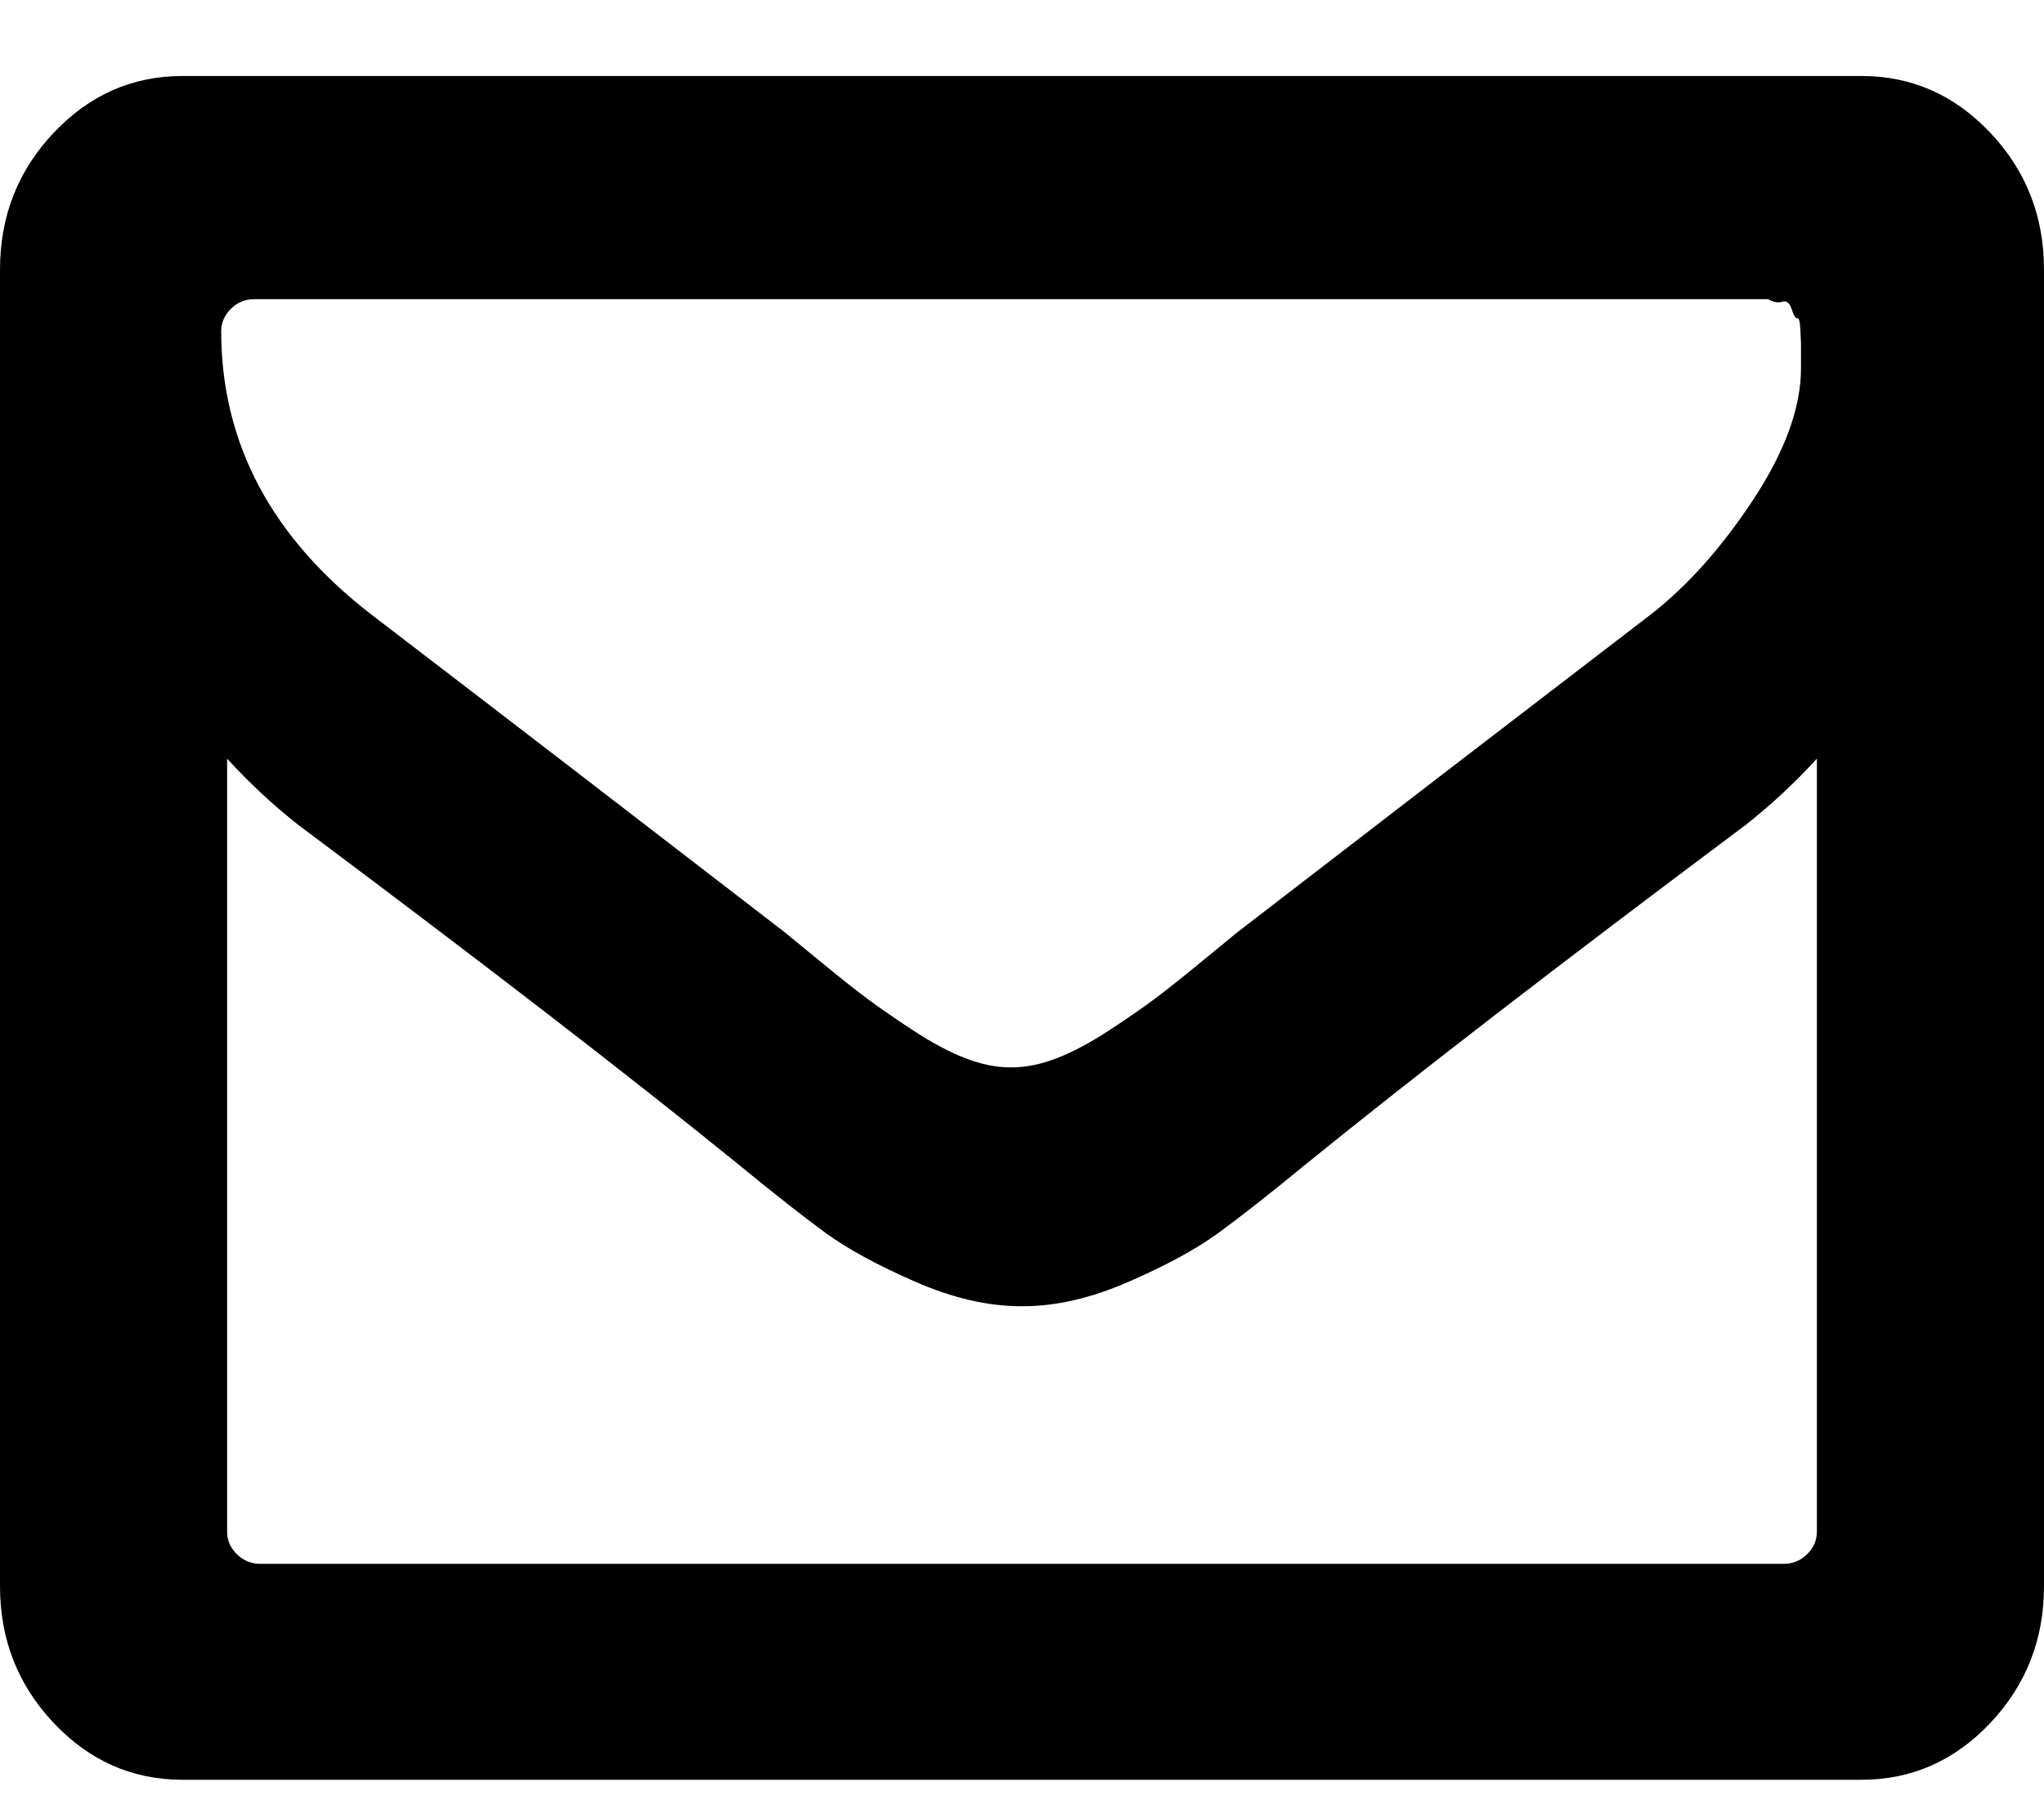
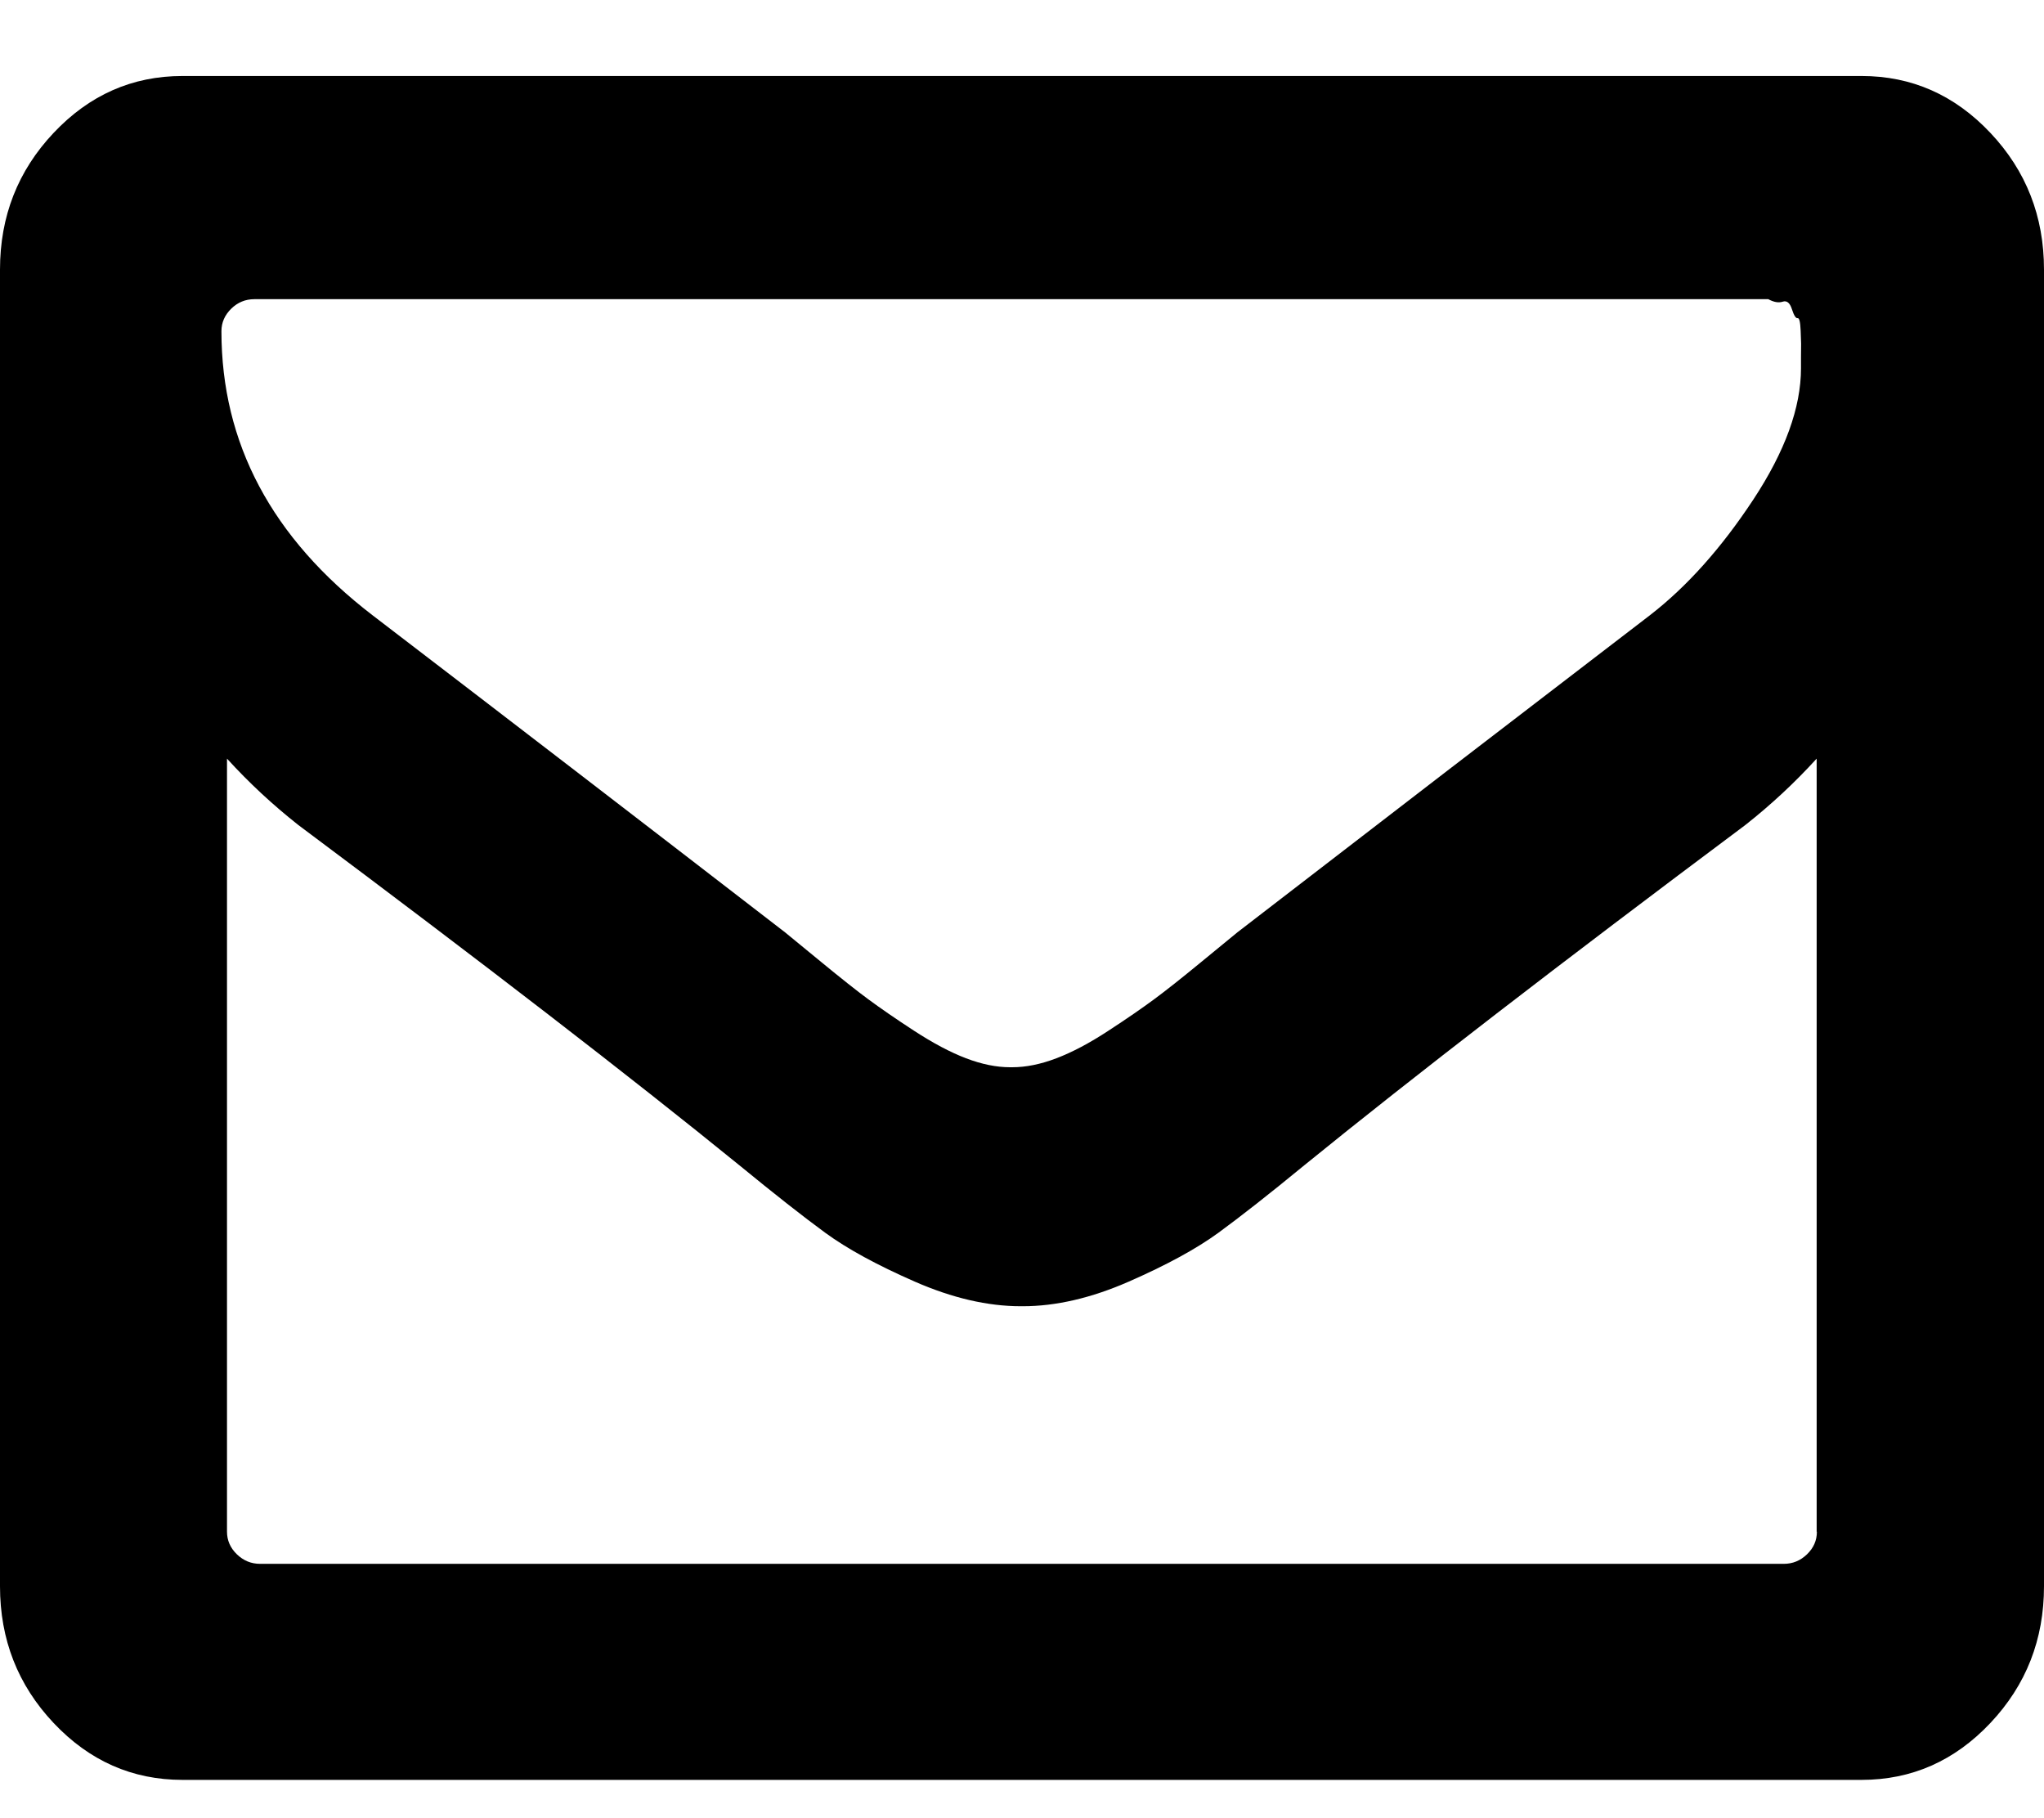
- <svg xmlns="http://www.w3.org/2000/svg" width="18px" height="16px" viewBox="0 0 18 16" version="1.1">
-   <defs />
-   <g id="Page-1" stroke="none" stroke-width="1" fill="none" fill-rule="evenodd">
-     <path d="M16.393,0.669 L1.607,0.669 C1.165,0.669 0.787,0.836 0.472,1.17 C0.157,1.503 0,1.905 0,2.374 L0,13.965 C0,14.433 0.157,14.834 0.472,15.168 C0.787,15.502 1.165,15.669 1.607,15.669 L16.393,15.669 C16.835,15.669 17.213,15.502 17.528,15.168 C17.843,14.834 18,14.433 18,13.965 L18,2.374 C18,1.905 17.843,1.503 17.528,1.17 C17.213,0.836 16.835,0.669 16.393,0.669 Z M16,13.485 C16,13.562 15.971,13.628 15.913,13.684 C15.856,13.74 15.787,13.768 15.708,13.768 L2.292,13.768 C2.213,13.768 2.144,13.74 2.087,13.684 C2.029,13.628 2,13.562 2,13.485 L2,6.679 C2.194,6.892 2.404,7.087 2.629,7.264 C4.257,8.481 5.552,9.479 6.512,10.259 C6.822,10.513 7.074,10.711 7.268,10.853 C7.463,10.995 7.725,11.138 8.057,11.283 C8.388,11.428 8.699,11.5 8.991,11.5 L9,11.5 L9.009,11.5 C9.301,11.5 9.612,11.428 9.943,11.283 C10.275,11.138 10.538,10.995 10.732,10.853 C10.926,10.711 11.179,10.513 11.488,10.259 C12.449,9.479 13.743,8.481 15.371,7.264 C15.596,7.087 15.806,6.892 16,6.679 L16,13.485 L16,13.485 Z M15.86,3.145 L15.86,3.242 C15.86,3.588 15.719,3.974 15.439,4.4 C15.158,4.826 14.854,5.165 14.528,5.417 C13.363,6.309 12.152,7.24 10.896,8.208 C10.86,8.238 10.754,8.324 10.579,8.468 C10.404,8.612 10.265,8.722 10.163,8.798 C10.06,8.875 9.926,8.967 9.76,9.076 C9.594,9.184 9.441,9.265 9.302,9.318 C9.163,9.371 9.034,9.397 8.913,9.397 L8.904,9.397 L8.895,9.397 C8.774,9.397 8.644,9.371 8.505,9.318 C8.366,9.265 8.214,9.184 8.048,9.076 C7.882,8.967 7.748,8.875 7.645,8.798 C7.542,8.722 7.403,8.612 7.228,8.468 C7.053,8.324 6.948,8.238 6.911,8.208 C5.655,7.24 4.445,6.309 3.279,5.417 C2.392,4.736 1.948,3.902 1.948,2.916 C1.948,2.84 1.977,2.774 2.034,2.718 C2.091,2.662 2.159,2.634 2.238,2.634 L15.57,2.634 C15.618,2.661 15.66,2.668 15.697,2.656 C15.733,2.645 15.76,2.667 15.778,2.722 C15.796,2.778 15.813,2.805 15.828,2.802 C15.843,2.799 15.852,2.835 15.855,2.912 C15.858,2.988 15.86,3.026 15.86,3.026 L15.86,3.145 L15.86,3.145 Z" id="icon-mail" fill="#000000" />
-   </g>
+ <svg xmlns="http://www.w3.org/2000/svg" height="16" viewBox="0 0 18 16" width="18">
+   <path d="m16.393.669h-14.786c-.442 0-.82.167-1.135.501-.315.334-.472.735-.472 1.204v11.591c0 .469.157.87.472 1.204.315.334.693.501 1.135.501h14.786c.442 0 .82-.167 1.135-.501.315-.334.472-.735.472-1.204v-11.591c0-.469-.157-.87-.472-1.204-.315-.334-.693-.501-1.135-.501zm-.393 12.816c0 .077-.029.143-.087.199-.058.056-.126.084-.205.084h-13.417c-.079 0-.147-.028-.205-.084s-.087-.123-.087-.199v-6.806c.194.213.404.408.629.585 1.629 1.217 2.923 2.215 3.883 2.995.31.254.562.452.756.594.194.142.457.285.788.43.331.145.643.217.934.217h.009.009c.292 0 .603-.072.934-.217.331-.145.594-.288.789-.43.194-.142.447-.34.756-.594.96-.78 2.254-1.778 3.883-2.995.225-.177.435-.372.629-.585v6.806zm-.14-10.34v.097c0 .346-.14.732-.421 1.158-.281.426-.584.765-.91 1.017-1.165.892-2.376 1.823-3.632 2.791-.036.029-.142.116-.317.26-.175.144-.314.254-.417.33-.103.076-.237.169-.403.277-.166.109-.318.189-.457.242-.139.053-.269.079-.389.079h-.009-.009c-.121 0-.25-.026-.389-.079-.139-.053-.291-.134-.457-.242s-.3-.201-.403-.277c-.103-.076-.242-.186-.417-.33-.175-.144-.281-.23-.317-.26-1.256-.969-2.466-1.899-3.632-2.791-.888-.681-1.331-1.515-1.331-2.501 0-.076.029-.142.086-.198.057-.056.125-.084.204-.084h13.332c.048.026.09.034.127.022.036-.012.063.01.081.066.018.056.035.082.05.079.015-.003.024.034.027.11.003.076.004.115.004.115z" fill-rule="evenodd" />
</svg>
